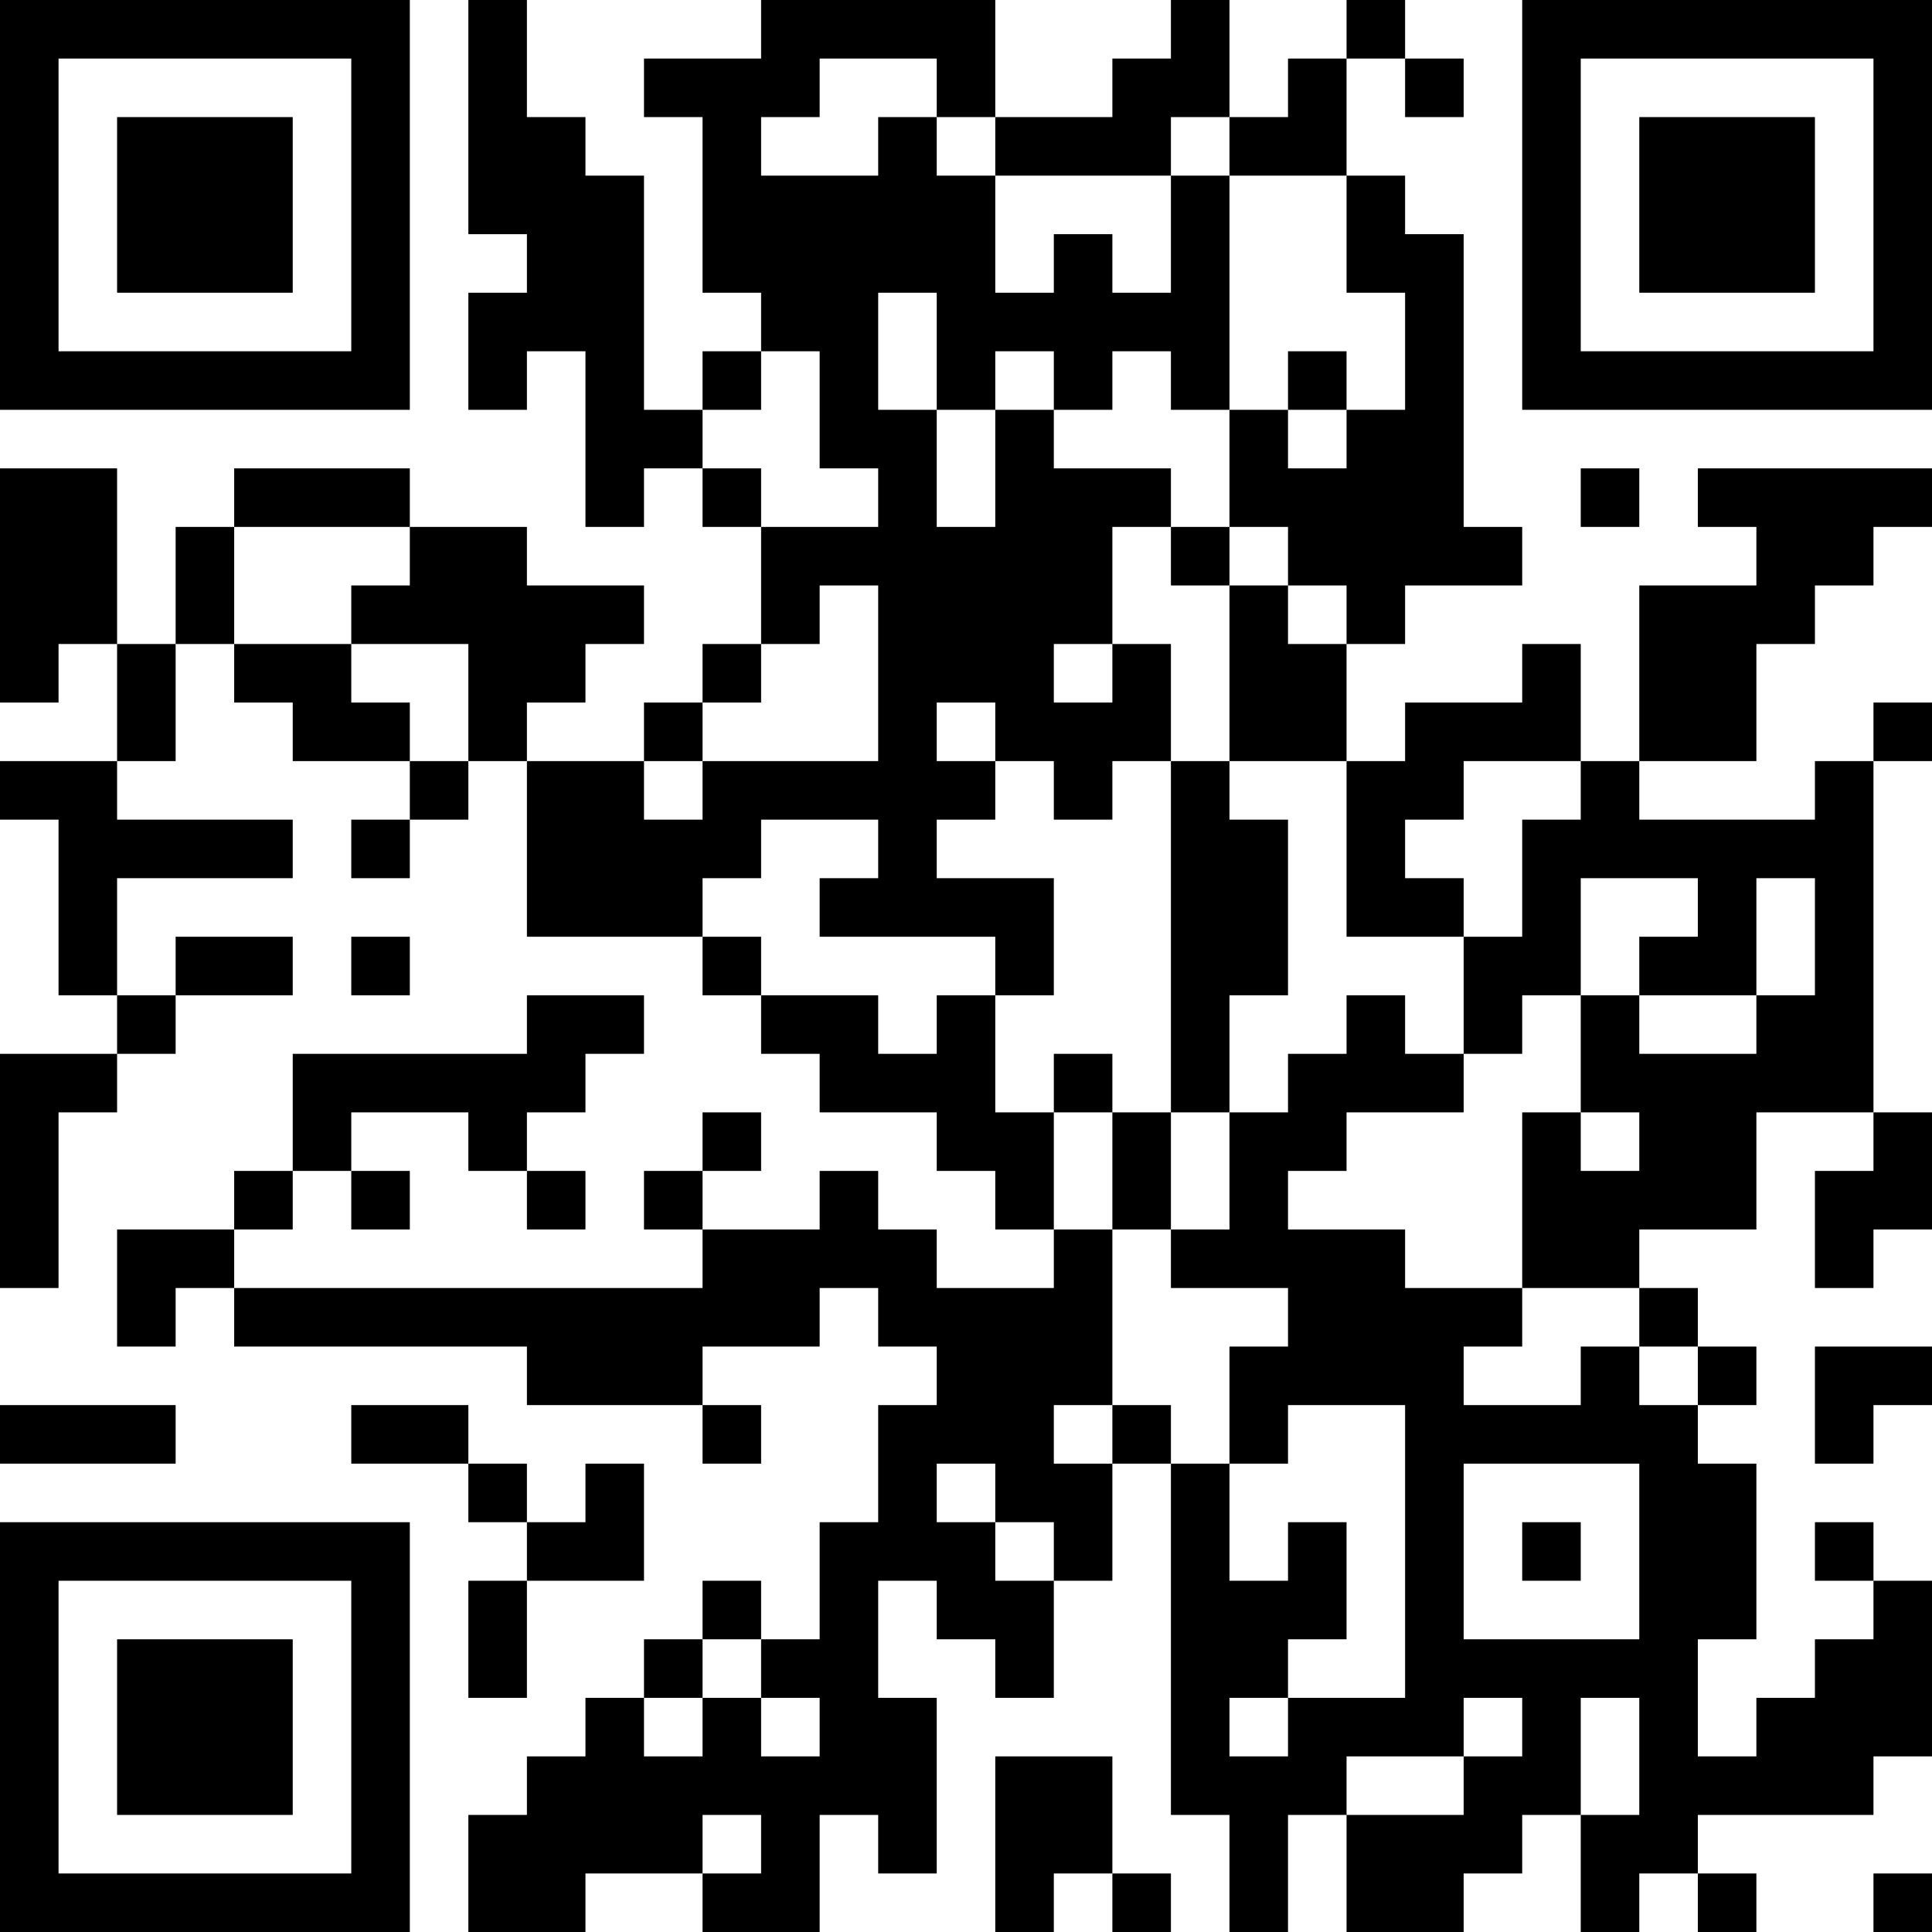
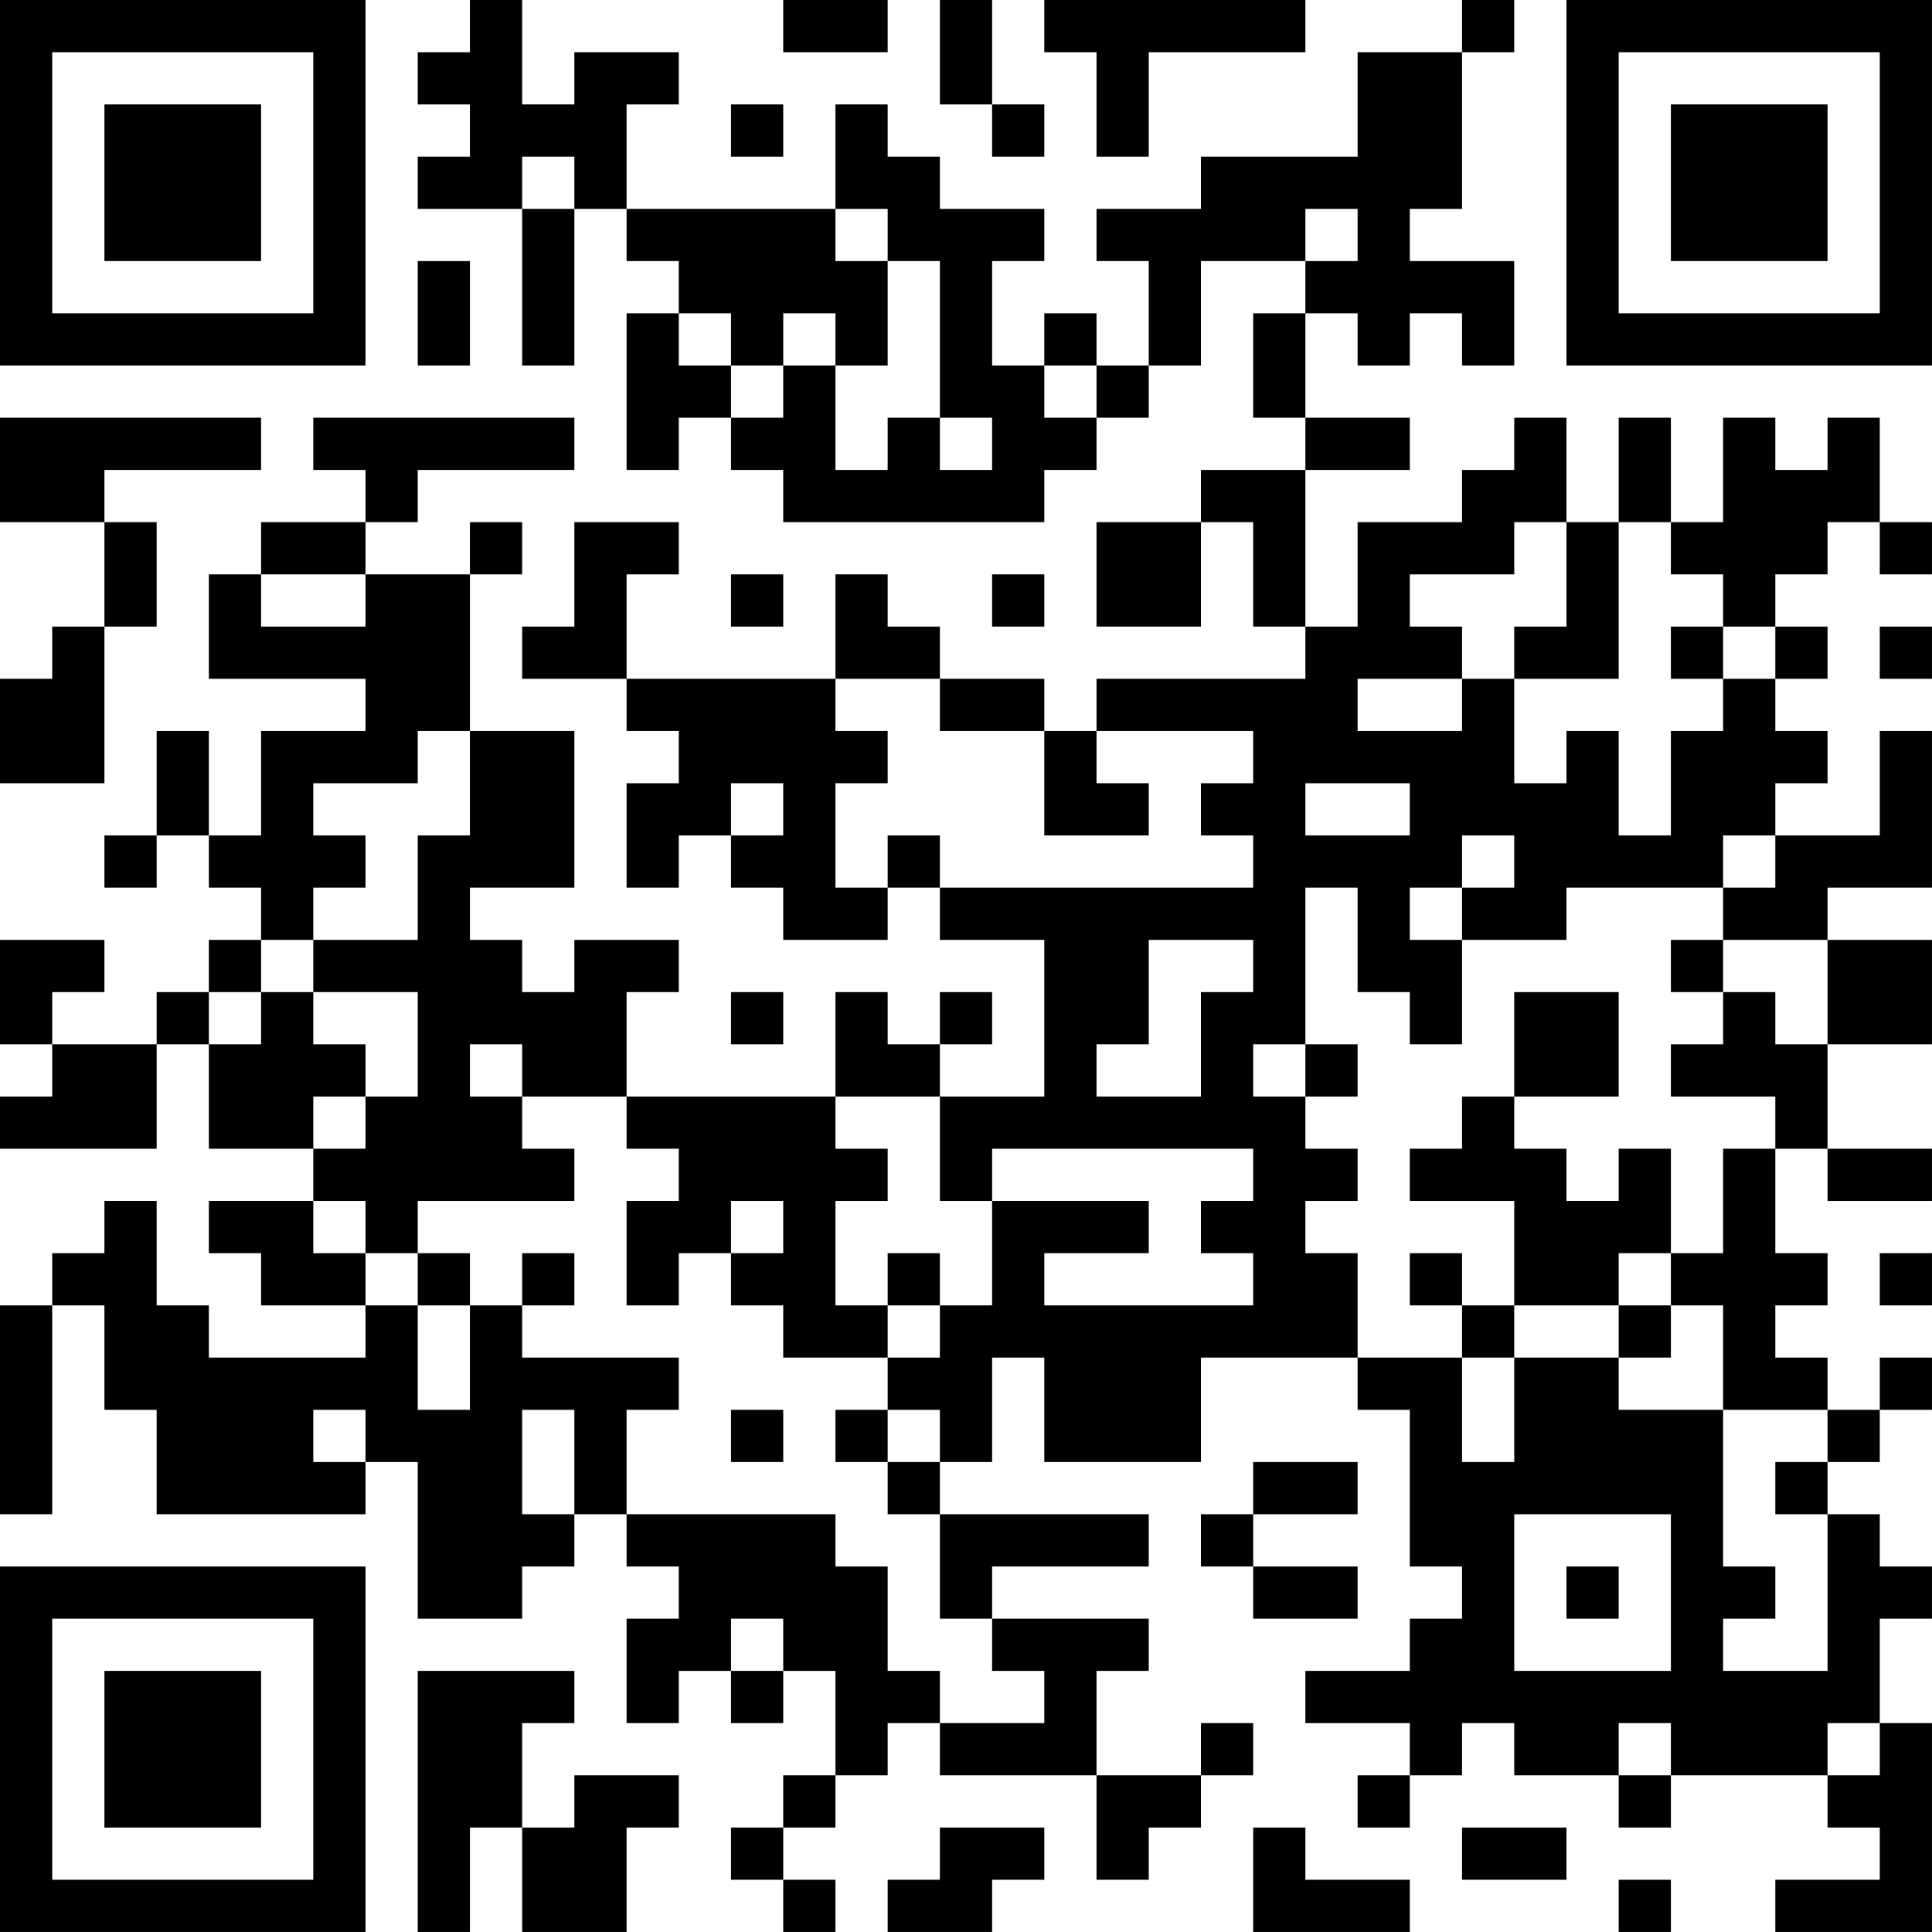
<svg xmlns="http://www.w3.org/2000/svg" version="1.1" width="300" height="300" viewBox="0 0 300 300">
  <rect x="0" y="0" width="300" height="300" fill="#ffffff" />
-   <g transform="scale(9.091)">
+   <g transform="scale(8.108)">
    <g transform="translate(0,0)">
-       <path fill-rule="evenodd" d="M8 0L8 4L9 4L9 5L8 5L8 7L9 7L9 6L10 6L10 9L11 9L11 8L12 8L12 9L13 9L13 11L12 11L12 12L11 12L11 13L9 13L9 12L10 12L10 11L11 11L11 10L9 10L9 9L7 9L7 8L4 8L4 9L3 9L3 11L2 11L2 8L0 8L0 12L1 12L1 11L2 11L2 13L0 13L0 14L1 14L1 17L2 17L2 18L0 18L0 22L1 22L1 19L2 19L2 18L3 18L3 17L5 17L5 16L3 16L3 17L2 17L2 15L5 15L5 14L2 14L2 13L3 13L3 11L4 11L4 12L5 12L5 13L7 13L7 14L6 14L6 15L7 15L7 14L8 14L8 13L9 13L9 16L12 16L12 17L13 17L13 18L14 18L14 19L16 19L16 20L17 20L17 21L18 21L18 22L16 22L16 21L15 21L15 20L14 20L14 21L12 21L12 20L13 20L13 19L12 19L12 20L11 20L11 21L12 21L12 22L4 22L4 21L5 21L5 20L6 20L6 21L7 21L7 20L6 20L6 19L8 19L8 20L9 20L9 21L10 21L10 20L9 20L9 19L10 19L10 18L11 18L11 17L9 17L9 18L5 18L5 20L4 20L4 21L2 21L2 23L3 23L3 22L4 22L4 23L9 23L9 24L12 24L12 25L13 25L13 24L12 24L12 23L14 23L14 22L15 22L15 23L16 23L16 24L15 24L15 26L14 26L14 28L13 28L13 27L12 27L12 28L11 28L11 29L10 29L10 30L9 30L9 31L8 31L8 33L10 33L10 32L12 32L12 33L14 33L14 31L15 31L15 32L16 32L16 29L15 29L15 27L16 27L16 28L17 28L17 29L18 29L18 27L19 27L19 25L20 25L20 31L21 31L21 33L22 33L22 31L23 31L23 33L25 33L25 32L26 32L26 31L27 31L27 33L28 33L28 32L29 32L29 33L30 33L30 32L29 32L29 31L32 31L32 30L33 30L33 27L32 27L32 26L31 26L31 27L32 27L32 28L31 28L31 29L30 29L30 30L29 30L29 28L30 28L30 25L29 25L29 24L30 24L30 23L29 23L29 22L28 22L28 21L30 21L30 19L32 19L32 20L31 20L31 22L32 22L32 21L33 21L33 19L32 19L32 13L33 13L33 12L32 12L32 13L31 13L31 14L28 14L28 13L30 13L30 11L31 11L31 10L32 10L32 9L33 9L33 8L29 8L29 9L30 9L30 10L28 10L28 13L27 13L27 11L26 11L26 12L24 12L24 13L23 13L23 11L24 11L24 10L26 10L26 9L25 9L25 4L24 4L24 3L23 3L23 1L24 1L24 2L25 2L25 1L24 1L24 0L23 0L23 1L22 1L22 2L21 2L21 0L20 0L20 1L19 1L19 2L17 2L17 0L13 0L13 1L11 1L11 2L12 2L12 5L13 5L13 6L12 6L12 7L11 7L11 3L10 3L10 2L9 2L9 0ZM14 1L14 2L13 2L13 3L15 3L15 2L16 2L16 3L17 3L17 5L18 5L18 4L19 4L19 5L20 5L20 3L21 3L21 7L20 7L20 6L19 6L19 7L18 7L18 6L17 6L17 7L16 7L16 5L15 5L15 7L16 7L16 9L17 9L17 7L18 7L18 8L20 8L20 9L19 9L19 11L18 11L18 12L19 12L19 11L20 11L20 13L19 13L19 14L18 14L18 13L17 13L17 12L16 12L16 13L17 13L17 14L16 14L16 15L18 15L18 17L17 17L17 16L14 16L14 15L15 15L15 14L13 14L13 15L12 15L12 16L13 16L13 17L15 17L15 18L16 18L16 17L17 17L17 19L18 19L18 21L19 21L19 24L18 24L18 25L19 25L19 24L20 24L20 25L21 25L21 27L22 27L22 26L23 26L23 28L22 28L22 29L21 29L21 30L22 30L22 29L24 29L24 24L22 24L22 25L21 25L21 23L22 23L22 22L20 22L20 21L21 21L21 19L22 19L22 18L23 18L23 17L24 17L24 18L25 18L25 19L23 19L23 20L22 20L22 21L24 21L24 22L26 22L26 23L25 23L25 24L27 24L27 23L28 23L28 24L29 24L29 23L28 23L28 22L26 22L26 19L27 19L27 20L28 20L28 19L27 19L27 17L28 17L28 18L30 18L30 17L31 17L31 15L30 15L30 17L28 17L28 16L29 16L29 15L27 15L27 17L26 17L26 18L25 18L25 16L26 16L26 14L27 14L27 13L25 13L25 14L24 14L24 15L25 15L25 16L23 16L23 13L21 13L21 10L22 10L22 11L23 11L23 10L22 10L22 9L21 9L21 7L22 7L22 8L23 8L23 7L24 7L24 5L23 5L23 3L21 3L21 2L20 2L20 3L17 3L17 2L16 2L16 1ZM13 6L13 7L12 7L12 8L13 8L13 9L15 9L15 8L14 8L14 6ZM22 6L22 7L23 7L23 6ZM27 8L27 9L28 9L28 8ZM4 9L4 11L6 11L6 12L7 12L7 13L8 13L8 11L6 11L6 10L7 10L7 9ZM20 9L20 10L21 10L21 9ZM14 10L14 11L13 11L13 12L12 12L12 13L11 13L11 14L12 14L12 13L15 13L15 10ZM20 13L20 19L19 19L19 18L18 18L18 19L19 19L19 21L20 21L20 19L21 19L21 17L22 17L22 14L21 14L21 13ZM6 16L6 17L7 17L7 16ZM31 23L31 25L32 25L32 24L33 24L33 23ZM0 24L0 25L3 25L3 24ZM6 24L6 25L8 25L8 26L9 26L9 27L8 27L8 29L9 29L9 27L11 27L11 25L10 25L10 26L9 26L9 25L8 25L8 24ZM16 25L16 26L17 26L17 27L18 27L18 26L17 26L17 25ZM25 25L25 28L28 28L28 25ZM26 26L26 27L27 27L27 26ZM12 28L12 29L11 29L11 30L12 30L12 29L13 29L13 30L14 30L14 29L13 29L13 28ZM25 29L25 30L23 30L23 31L25 31L25 30L26 30L26 29ZM27 29L27 31L28 31L28 29ZM17 30L17 33L18 33L18 32L19 32L19 33L20 33L20 32L19 32L19 30ZM12 31L12 32L13 32L13 31ZM32 32L32 33L33 33L33 32ZM0 0L0 7L7 7L7 0ZM1 1L1 6L6 6L6 1ZM2 2L2 5L5 5L5 2ZM26 0L26 7L33 7L33 0ZM27 1L27 6L32 6L32 1ZM28 2L28 5L31 5L31 2ZM0 26L0 33L7 33L7 26ZM1 27L1 32L6 32L6 27ZM2 28L2 31L5 31L5 28Z" fill="#000000" />
+       <path fill-rule="evenodd" d="M9 0L9 1L8 1L8 2L9 2L9 3L8 3L8 4L10 4L10 7L11 7L11 4L12 4L12 5L13 5L13 6L12 6L12 9L13 9L13 8L14 8L14 9L15 9L15 10L20 10L20 9L21 9L21 8L22 8L22 7L23 7L23 5L25 5L25 6L24 6L24 8L25 8L25 9L23 9L23 10L21 10L21 12L23 12L23 10L24 10L24 12L25 12L25 13L21 13L21 14L20 14L20 13L18 13L18 12L17 12L17 11L16 11L16 13L12 13L12 11L13 11L13 10L11 10L11 12L10 12L10 13L12 13L12 14L13 14L13 15L12 15L12 17L13 17L13 16L14 16L14 17L15 17L15 18L17 18L17 17L18 17L18 18L20 18L20 21L18 21L18 20L19 20L19 19L18 19L18 20L17 20L17 19L16 19L16 21L12 21L12 19L13 19L13 18L11 18L11 19L10 19L10 18L9 18L9 17L11 17L11 14L9 14L9 11L10 11L10 10L9 10L9 11L7 11L7 10L8 10L8 9L11 9L11 8L6 8L6 9L7 9L7 10L5 10L5 11L4 11L4 13L7 13L7 14L5 14L5 16L4 16L4 14L3 14L3 16L2 16L2 17L3 17L3 16L4 16L4 17L5 17L5 18L4 18L4 19L3 19L3 20L1 20L1 19L2 19L2 18L0 18L0 20L1 20L1 21L0 21L0 22L3 22L3 20L4 20L4 22L6 22L6 23L4 23L4 24L5 24L5 25L7 25L7 26L4 26L4 25L3 25L3 23L2 23L2 24L1 24L1 25L0 25L0 29L1 29L1 25L2 25L2 27L3 27L3 29L7 29L7 28L8 28L8 31L10 31L10 30L11 30L11 29L12 29L12 30L13 30L13 31L12 31L12 33L13 33L13 32L14 32L14 33L15 33L15 32L16 32L16 34L15 34L15 35L14 35L14 36L15 36L15 37L16 37L16 36L15 36L15 35L16 35L16 34L17 34L17 33L18 33L18 34L21 34L21 36L22 36L22 35L23 35L23 34L24 34L24 33L23 33L23 34L21 34L21 32L22 32L22 31L19 31L19 30L22 30L22 29L18 29L18 28L19 28L19 26L20 26L20 28L23 28L23 26L26 26L26 27L27 27L27 30L28 30L28 31L27 31L27 32L25 32L25 33L27 33L27 34L26 34L26 35L27 35L27 34L28 34L28 33L29 33L29 34L31 34L31 35L32 35L32 34L35 34L35 35L36 35L36 36L34 36L34 37L37 37L37 33L36 33L36 31L37 31L37 30L36 30L36 29L35 29L35 28L36 28L36 27L37 27L37 26L36 26L36 27L35 27L35 26L34 26L34 25L35 25L35 24L34 24L34 22L35 22L35 23L37 23L37 22L35 22L35 20L37 20L37 18L35 18L35 17L37 17L37 14L36 14L36 16L34 16L34 15L35 15L35 14L34 14L34 13L35 13L35 12L34 12L34 11L35 11L35 10L36 10L36 11L37 11L37 10L36 10L36 8L35 8L35 9L34 9L34 8L33 8L33 10L32 10L32 8L31 8L31 10L30 10L30 8L29 8L29 9L28 9L28 10L26 10L26 12L25 12L25 9L27 9L27 8L25 8L25 6L26 6L26 7L27 7L27 6L28 6L28 7L29 7L29 5L27 5L27 4L28 4L28 1L29 1L29 0L28 0L28 1L26 1L26 3L23 3L23 4L21 4L21 5L22 5L22 7L21 7L21 6L20 6L20 7L19 7L19 5L20 5L20 4L18 4L18 3L17 3L17 2L16 2L16 4L12 4L12 2L13 2L13 1L11 1L11 2L10 2L10 0ZM15 0L15 1L17 1L17 0ZM18 0L18 2L19 2L19 3L20 3L20 2L19 2L19 0ZM20 0L20 1L21 1L21 3L22 3L22 1L25 1L25 0ZM14 2L14 3L15 3L15 2ZM10 3L10 4L11 4L11 3ZM16 4L16 5L17 5L17 7L16 7L16 6L15 6L15 7L14 7L14 6L13 6L13 7L14 7L14 8L15 8L15 7L16 7L16 9L17 9L17 8L18 8L18 9L19 9L19 8L18 8L18 5L17 5L17 4ZM25 4L25 5L26 5L26 4ZM8 5L8 7L9 7L9 5ZM20 7L20 8L21 8L21 7ZM0 8L0 10L2 10L2 12L1 12L1 13L0 13L0 15L2 15L2 12L3 12L3 10L2 10L2 9L5 9L5 8ZM29 10L29 11L27 11L27 12L28 12L28 13L26 13L26 14L28 14L28 13L29 13L29 15L30 15L30 14L31 14L31 16L32 16L32 14L33 14L33 13L34 13L34 12L33 12L33 11L32 11L32 10L31 10L31 13L29 13L29 12L30 12L30 10ZM5 11L5 12L7 12L7 11ZM14 11L14 12L15 12L15 11ZM19 11L19 12L20 12L20 11ZM32 12L32 13L33 13L33 12ZM36 12L36 13L37 13L37 12ZM16 13L16 14L17 14L17 15L16 15L16 17L17 17L17 16L18 16L18 17L24 17L24 16L23 16L23 15L24 15L24 14L21 14L21 15L22 15L22 16L20 16L20 14L18 14L18 13ZM8 14L8 15L6 15L6 16L7 16L7 17L6 17L6 18L5 18L5 19L4 19L4 20L5 20L5 19L6 19L6 20L7 20L7 21L6 21L6 22L7 22L7 21L8 21L8 19L6 19L6 18L8 18L8 16L9 16L9 14ZM14 15L14 16L15 16L15 15ZM25 15L25 16L27 16L27 15ZM28 16L28 17L27 17L27 18L28 18L28 20L27 20L27 19L26 19L26 17L25 17L25 20L24 20L24 21L25 21L25 22L26 22L26 23L25 23L25 24L26 24L26 26L28 26L28 28L29 28L29 26L31 26L31 27L33 27L33 30L34 30L34 31L33 31L33 32L35 32L35 29L34 29L34 28L35 28L35 27L33 27L33 25L32 25L32 24L33 24L33 22L34 22L34 21L32 21L32 20L33 20L33 19L34 19L34 20L35 20L35 18L33 18L33 17L34 17L34 16L33 16L33 17L30 17L30 18L28 18L28 17L29 17L29 16ZM22 18L22 20L21 20L21 21L23 21L23 19L24 19L24 18ZM32 18L32 19L33 19L33 18ZM14 19L14 20L15 20L15 19ZM29 19L29 21L28 21L28 22L27 22L27 23L29 23L29 25L28 25L28 24L27 24L27 25L28 25L28 26L29 26L29 25L31 25L31 26L32 26L32 25L31 25L31 24L32 24L32 22L31 22L31 23L30 23L30 22L29 22L29 21L31 21L31 19ZM9 20L9 21L10 21L10 22L11 22L11 23L8 23L8 24L7 24L7 23L6 23L6 24L7 24L7 25L8 25L8 27L9 27L9 25L10 25L10 26L13 26L13 27L12 27L12 29L16 29L16 30L17 30L17 32L18 32L18 33L20 33L20 32L19 32L19 31L18 31L18 29L17 29L17 28L18 28L18 27L17 27L17 26L18 26L18 25L19 25L19 23L22 23L22 24L20 24L20 25L24 25L24 24L23 24L23 23L24 23L24 22L19 22L19 23L18 23L18 21L16 21L16 22L17 22L17 23L16 23L16 25L17 25L17 26L15 26L15 25L14 25L14 24L15 24L15 23L14 23L14 24L13 24L13 25L12 25L12 23L13 23L13 22L12 22L12 21L10 21L10 20ZM25 20L25 21L26 21L26 20ZM8 24L8 25L9 25L9 24ZM10 24L10 25L11 25L11 24ZM17 24L17 25L18 25L18 24ZM36 24L36 25L37 25L37 24ZM6 27L6 28L7 28L7 27ZM10 27L10 29L11 29L11 27ZM14 27L14 28L15 28L15 27ZM16 27L16 28L17 28L17 27ZM24 28L24 29L23 29L23 30L24 30L24 31L26 31L26 30L24 30L24 29L26 29L26 28ZM29 29L29 32L32 32L32 29ZM30 30L30 31L31 31L31 30ZM14 31L14 32L15 32L15 31ZM8 32L8 37L9 37L9 35L10 35L10 37L12 37L12 35L13 35L13 34L11 34L11 35L10 35L10 33L11 33L11 32ZM31 33L31 34L32 34L32 33ZM35 33L35 34L36 34L36 33ZM18 35L18 36L17 36L17 37L19 37L19 36L20 36L20 35ZM24 35L24 37L27 37L27 36L25 36L25 35ZM28 35L28 36L30 36L30 35ZM31 36L31 37L32 37L32 36ZM0 0L0 7L7 7L7 0ZM1 1L1 6L6 6L6 1ZM2 2L2 5L5 5L5 2ZM30 0L30 7L37 7L37 0ZM31 1L31 6L36 6L36 1ZM32 2L32 5L35 5L35 2ZM0 30L0 37L7 37L7 30ZM1 31L1 36L6 36L6 31ZM2 32L2 35L5 35L5 32Z" fill="#000000" />
    </g>
  </g>
</svg>
